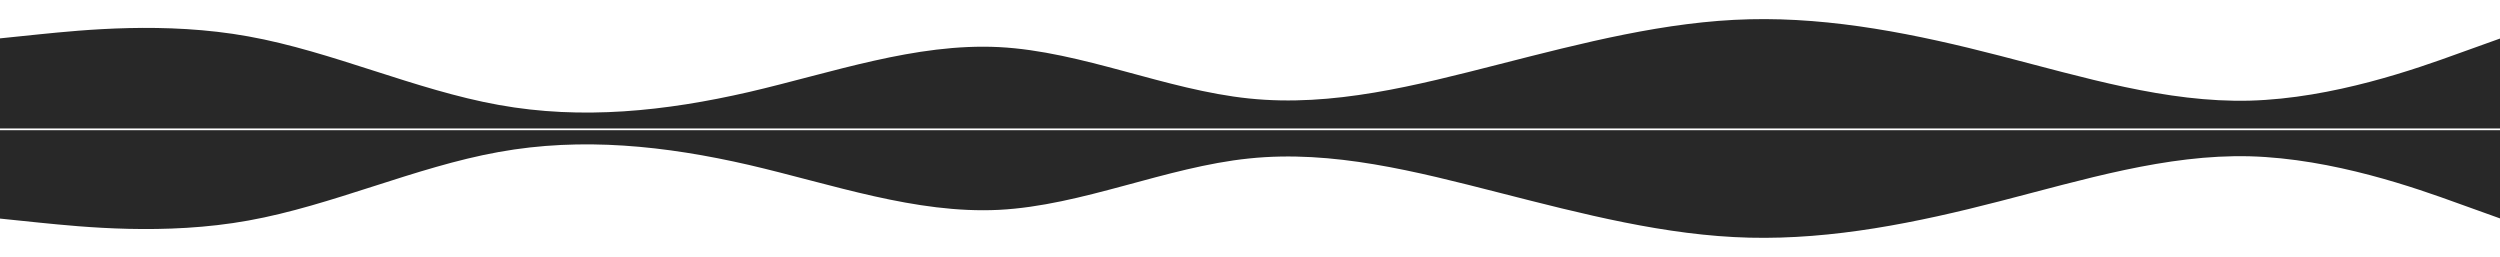
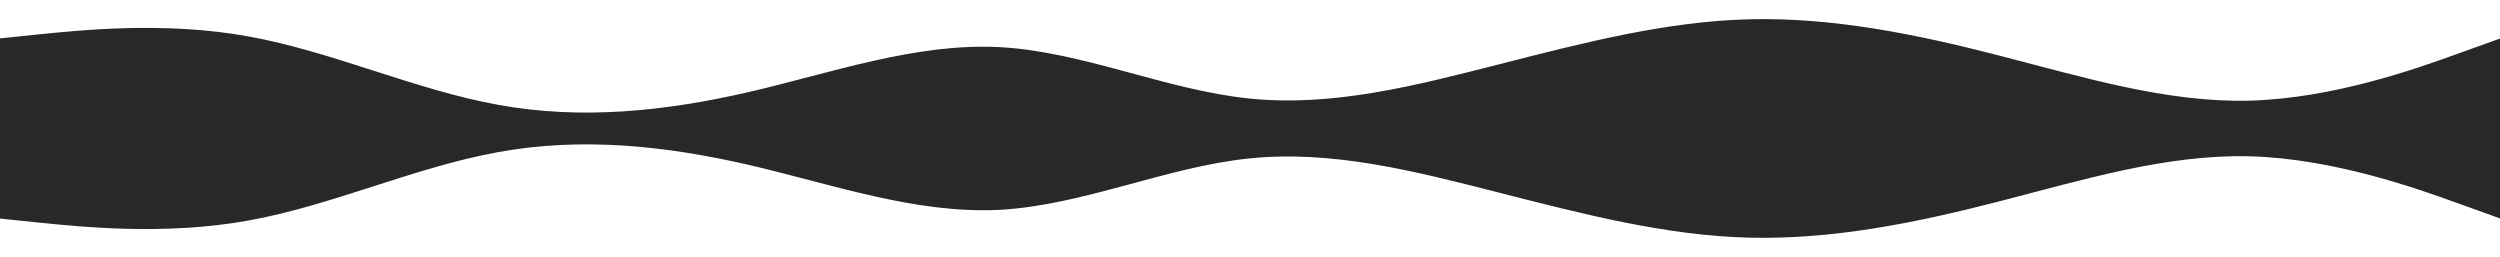
<svg xmlns="http://www.w3.org/2000/svg" width="1440" height="148" viewBox="0 0 1440 148" fill="none">
-   <path d="M-1 22.2L23.017 19.726C47.033 17.344 95.067 12.256 143.1 20.974C191.133 29.6 239.167 51.8 287.2 60.426C335.233 69.144 383.267 64.056 431.3 53.026C479.333 41.856 527.367 24.744 575.4 27.126C623.433 29.6 671.467 51.8 719.5 56.726C767.533 61.744 815.567 49.256 863.6 37C911.633 24.744 959.667 12.256 1007.7 11.1C1055.73 9.944 1103.77 19.656 1151.8 32.074C1199.83 44.4 1247.87 59.2 1295.9 57.974C1343.93 56.656 1391.97 39.544 1415.98 30.826L1440 22.2V75H1415.98C1391.97 75 1343.93 75 1295.9 75C1247.87 75 1199.83 75 1151.8 75C1103.77 75 1055.73 75 1007.7 75C959.667 75 911.633 75 863.6 75C815.567 75 767.533 75 719.5 75C671.467 75 623.433 75 575.4 75C527.367 75 479.333 75 431.3 75C383.267 75 335.233 75 287.2 75C239.167 75 191.133 75 143.1 75C95.067 75 47.033 75 23.017 75H-1V22.2Z M-1 125.8L23.017 128.274C47.033 130.656 95.067 135.744 143.1 127.026C191.133 118.4 239.167 96.2 287.2 87.574C335.233 78.856 383.267 83.944 431.3 94.974C479.333 106.144 527.367 123.256 575.4 120.874C623.433 118.4 671.467 96.2 719.5 91.274C767.533 86.256 815.567 98.744 863.6 111C911.633 123.256 959.667 135.744 1007.7 136.9C1055.73 138.056 1103.77 128.344 1151.8 115.926C1199.83 103.6 1247.87 88.8 1295.9 90.026C1343.93 91.344 1391.97 108.456 1415.98 117.174L1440 125.8V74H1415.98C1391.97 74 1343.93 74 1295.9 74C1247.87 74 1199.83 74 1151.8 74C1103.77 74 1055.73 74 1007.7 74C959.667 74 911.633 74 863.6 74C815.567 74 767.533 74 719.5 74C671.467 74 623.433 74 575.4 74C527.367 74 479.333 74 431.3 74C383.267 74 335.233 74 287.2 74C239.167 74 191.133 74 143.1 74C95.067 74 47.033 74 23.017 74H-1V125.8Z" fill="#282828" />
+   <path d="M-1 22.2L23.017 19.726C47.033 17.344 95.067 12.256 143.1 20.974C191.133 29.6 239.167 51.8 287.2 60.426C335.233 69.144 383.267 64.056 431.3 53.026C479.333 41.856 527.367 24.744 575.4 27.126C623.433 29.6 671.467 51.8 719.5 56.726C767.533 61.744 815.567 49.256 863.6 37C911.633 24.744 959.667 12.256 1007.7 11.1C1055.73 9.944 1103.77 19.656 1151.8 32.074C1199.83 44.4 1247.87 59.2 1295.9 57.974C1343.93 56.656 1391.97 39.544 1415.98 30.826L1440 22.2L1440 125.8L1415.98 117.174C1391.97 108.456 1343.93 91.344 1295.9 90.026C1247.87 88.8 1199.83 103.6 1151.8 115.926C1103.77 128.344 1055.73 138.056 1007.7 136.9C959.667 135.744 911.633 123.256 863.6 111C815.567 98.744 767.533 86.256 719.5 91.274C671.467 96.2 623.433 118.4 575.4 120.874C527.367 123.256 479.333 106.144 431.3 94.974C383.267 83.944 335.233 78.856 287.2 87.574C239.167 96.2 191.133 118.4 143.1 127.026C95.067 135.744 47.033 130.656 23.017 128.274L-1 125.8Z" fill="#282828" />
</svg>
